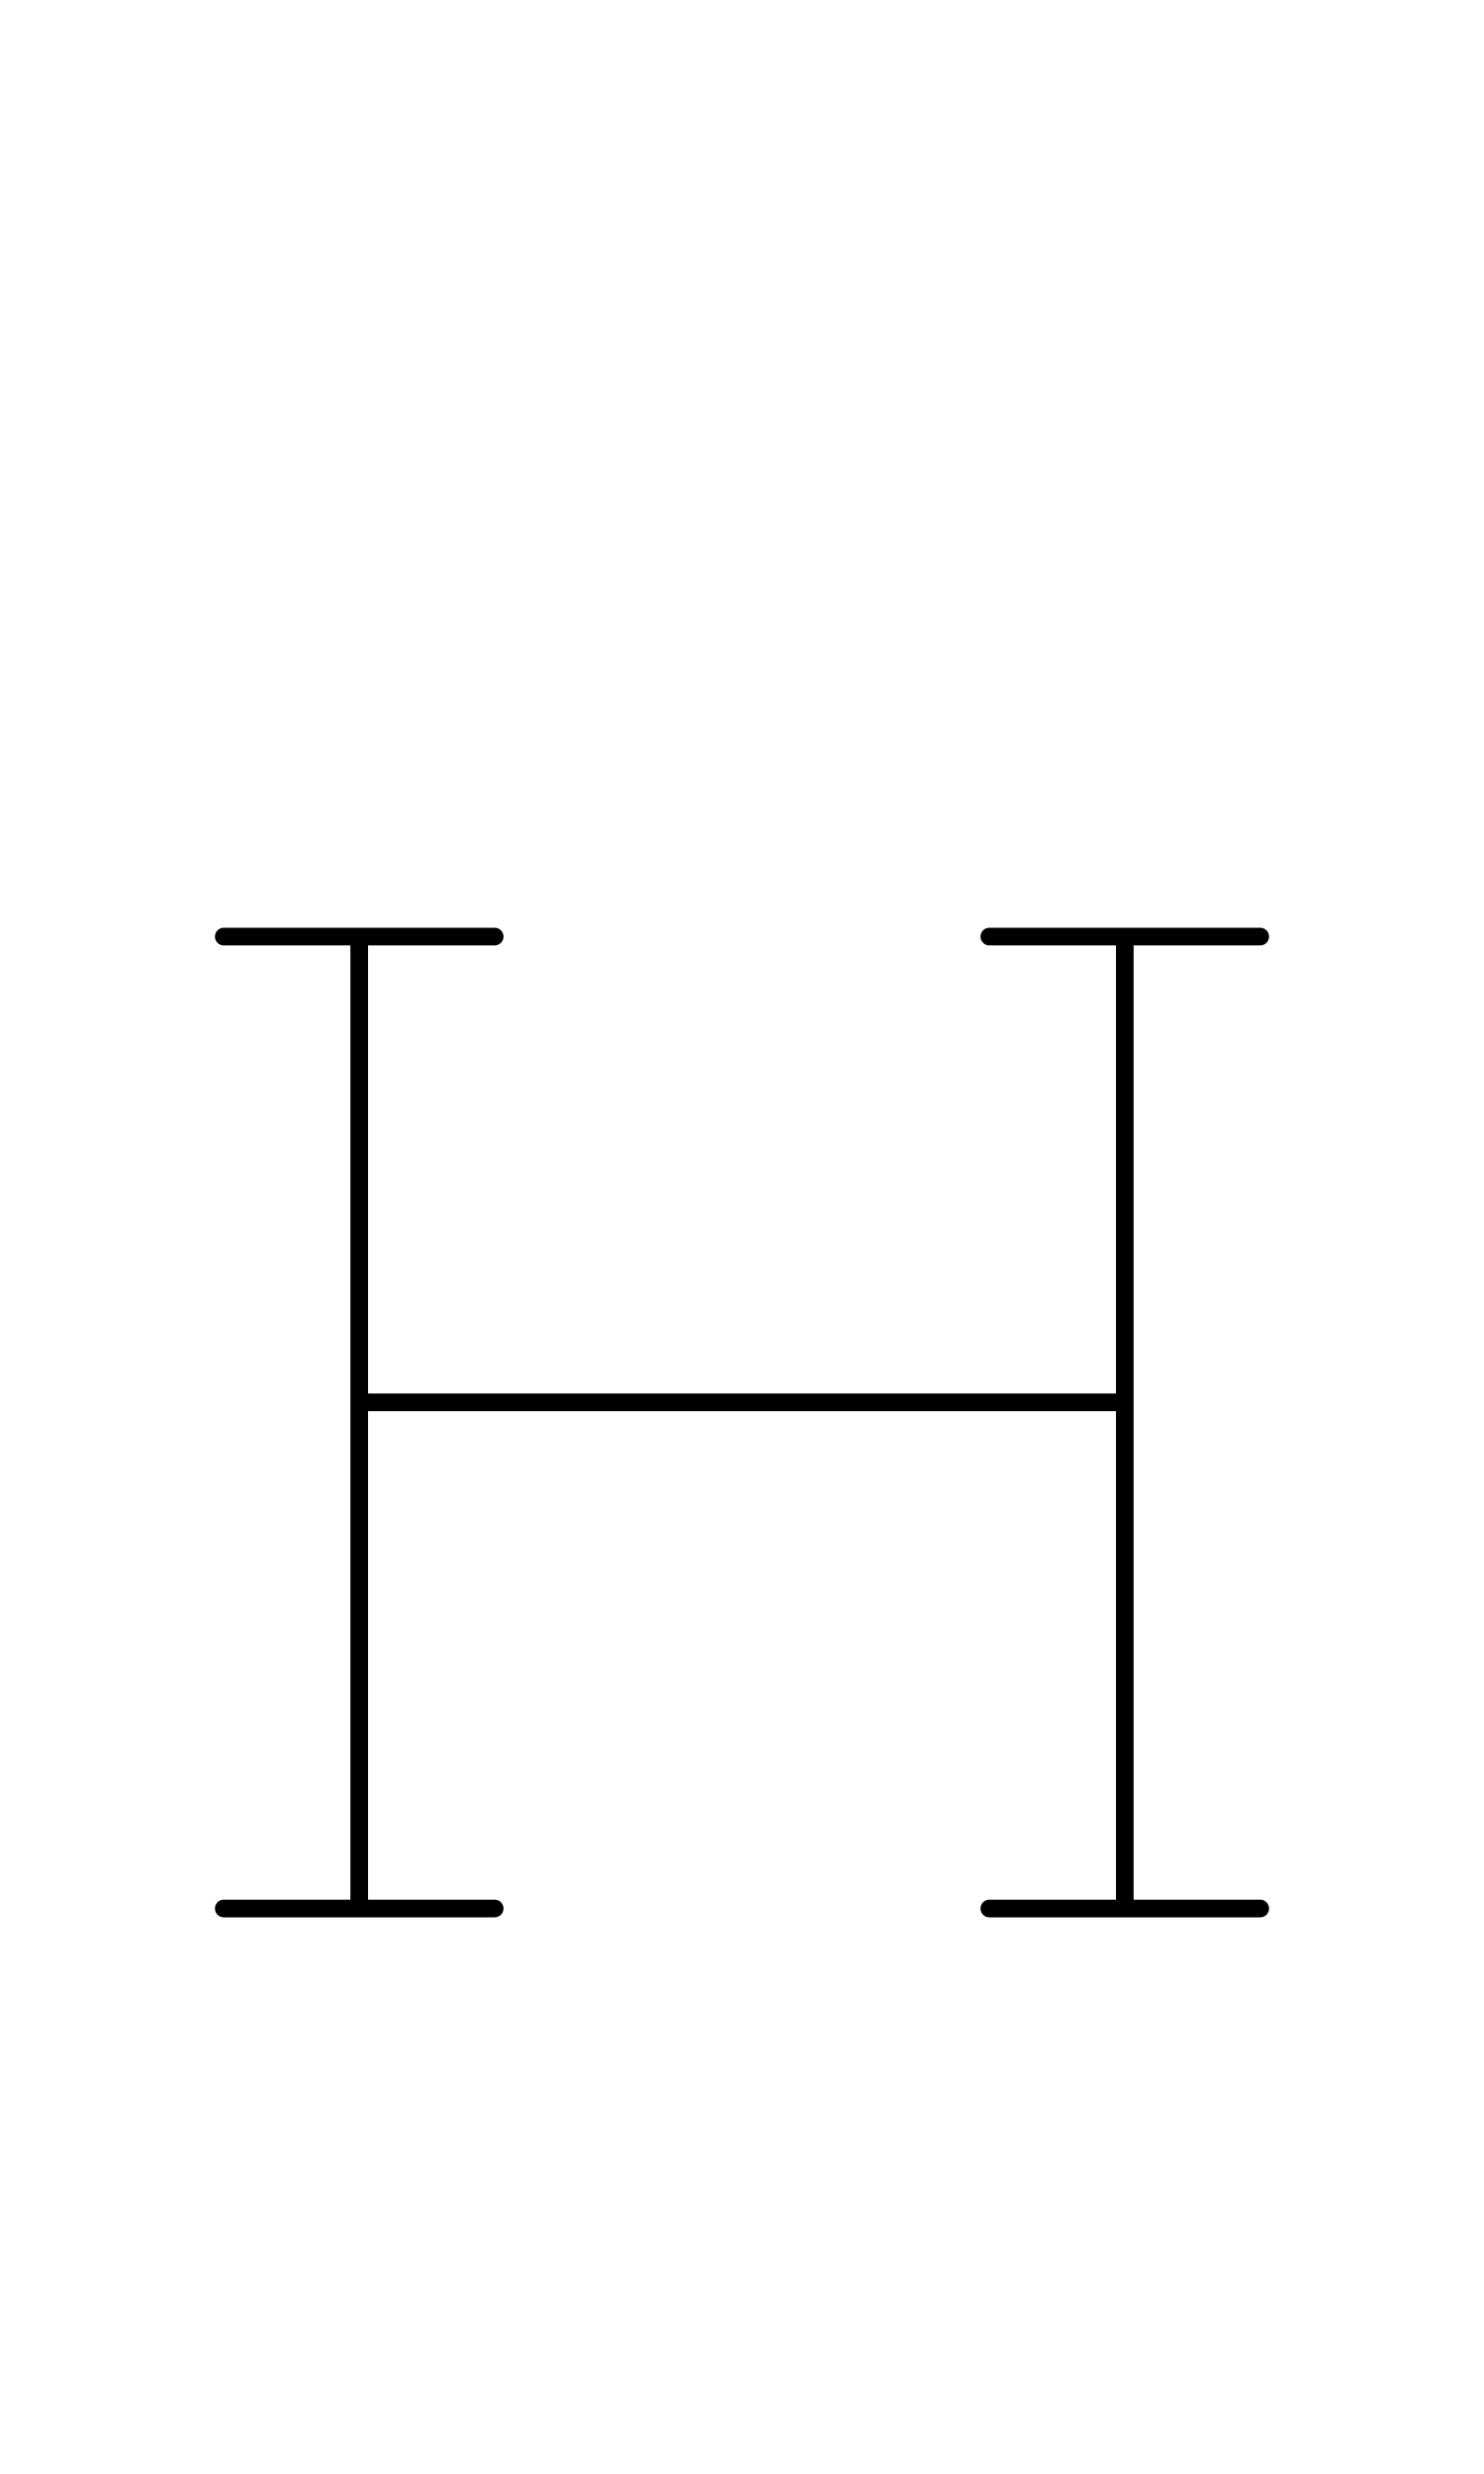
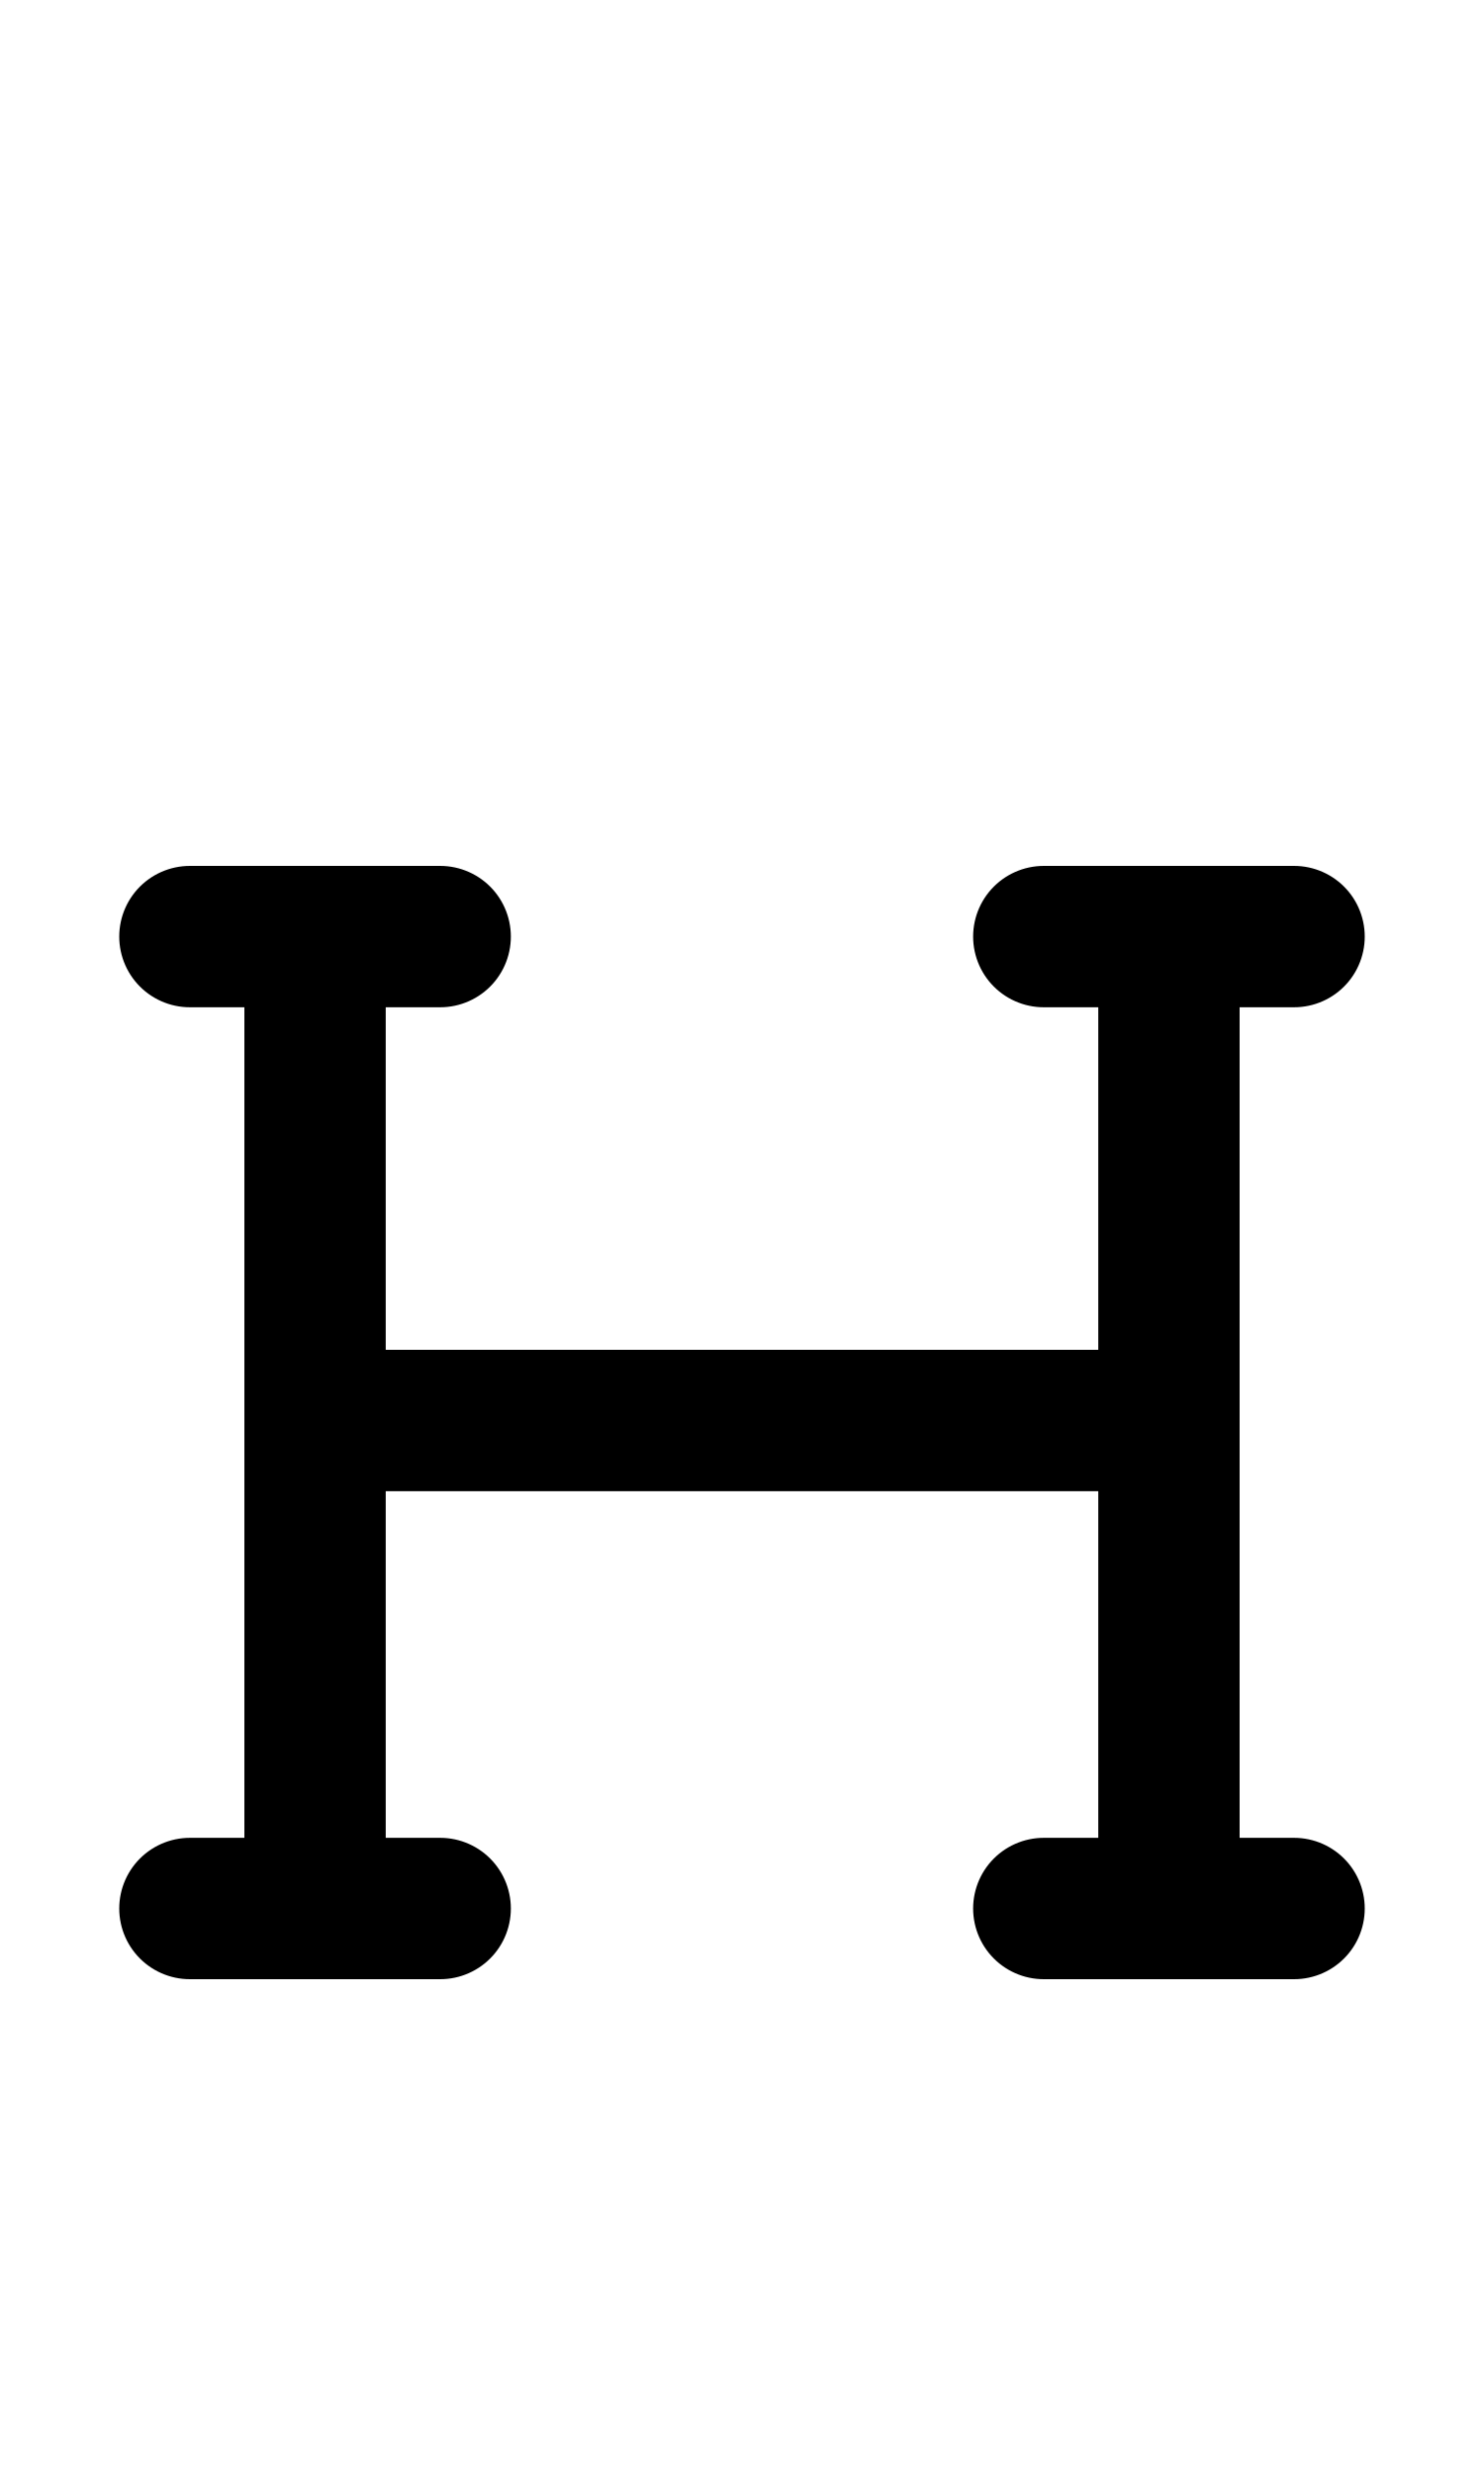
<svg xmlns="http://www.w3.org/2000/svg" width="1008" height="1680" viewBox="0 0 63 105" version="1.1" id="svg5" xml:space="preserve">
  <defs id="defs2" />
  <g id="layer3" style="display:inline;opacity:0.5;stroke-width:3.6;stroke-dasharray:none" transform="matrix(0.8333333,0,0,0.8333333,-157.9762,-173.0963)" />
  <g id="layer2" style="display:inline" />
  <g id="layer1" style="display:inline">
-     <path style="display:inline;fill:none;stroke:#000000;stroke-width:0.75;stroke-linecap:round;stroke-linejoin:round;stroke-dasharray:none" d="M 9.5,39.75 H 21" id="path65" />
-     <path style="display:inline;fill:none;stroke:#000000;stroke-width:0.75;stroke-linecap:round;stroke-linejoin:round;stroke-dasharray:none" d="M 9.5,81 H 21" id="path66" />
-     <path style="display:inline;fill:none;stroke:#000000;stroke-width:0.75;stroke-linecap:round;stroke-linejoin:round;stroke-dasharray:none" d="M 15.25,80.914 V 39.836" id="path67" />
-     <path style="display:inline;fill:none;stroke:#000000;stroke-width:0.75;stroke-linecap:round;stroke-linejoin:round;stroke-dasharray:none" d="M 42,39.75 H 53.5" id="path68" />
-     <path style="display:inline;fill:none;stroke:#000000;stroke-width:0.75;stroke-linecap:round;stroke-linejoin:round;stroke-dasharray:none" d="M 42,81 H 53.5" id="path69" />
-     <path style="display:inline;fill:none;stroke:#000000;stroke-width:0.75;stroke-linecap:round;stroke-linejoin:round;stroke-dasharray:none" d="M 47.75,80.914 V 39.836" id="path70" />
-     <path style="display:inline;fill:none;stroke:#000000;stroke-width:0.75;stroke-linecap:round;stroke-linejoin:round;stroke-dasharray:none" d="M 15.375,59.516 H 47.625" id="path71" />
+     <path style="display:inline;fill:none;stroke:#000000;stroke-width:6;stroke-linecap:round;stroke-linejoin:round;stroke-dasharray:none" d="m 44.312,39.75 h 10.625" id="path68" />
+     <path style="display:inline;fill:none;stroke:#000000;stroke-width:6;stroke-linecap:round;stroke-linejoin:round;stroke-dasharray:none" d="M 13.375,81 V 39.75" id="path70" />
+     <path style="display:inline;fill:none;stroke:#000000;stroke-width:6;stroke-linecap:round;stroke-linejoin:round;stroke-dasharray:none" d="m 13.5,60.288 h 36" id="path71" />
+     <path style="display:inline;fill:none;stroke:#000000;stroke-width:6;stroke-linecap:round;stroke-linejoin:round;stroke-dasharray:none" d="m 8.062,39.75 h 10.625" id="path3381" />
+     <path style="display:inline;fill:none;stroke:#000000;stroke-width:6;stroke-linecap:round;stroke-linejoin:round;stroke-dasharray:none" d="m 44.312,81 h 10.625" id="path3383" />
+     <path style="display:inline;fill:none;stroke:#000000;stroke-width:6;stroke-linecap:round;stroke-linejoin:round;stroke-dasharray:none" d="m 8.062,81 h 10.625" id="path3385" />
+     <path style="display:inline;fill:none;stroke:#000000;stroke-width:6;stroke-linecap:round;stroke-linejoin:round;stroke-dasharray:none" d="M 49.625,81 V 39.75" id="path3387" />
  </g>
</svg>
